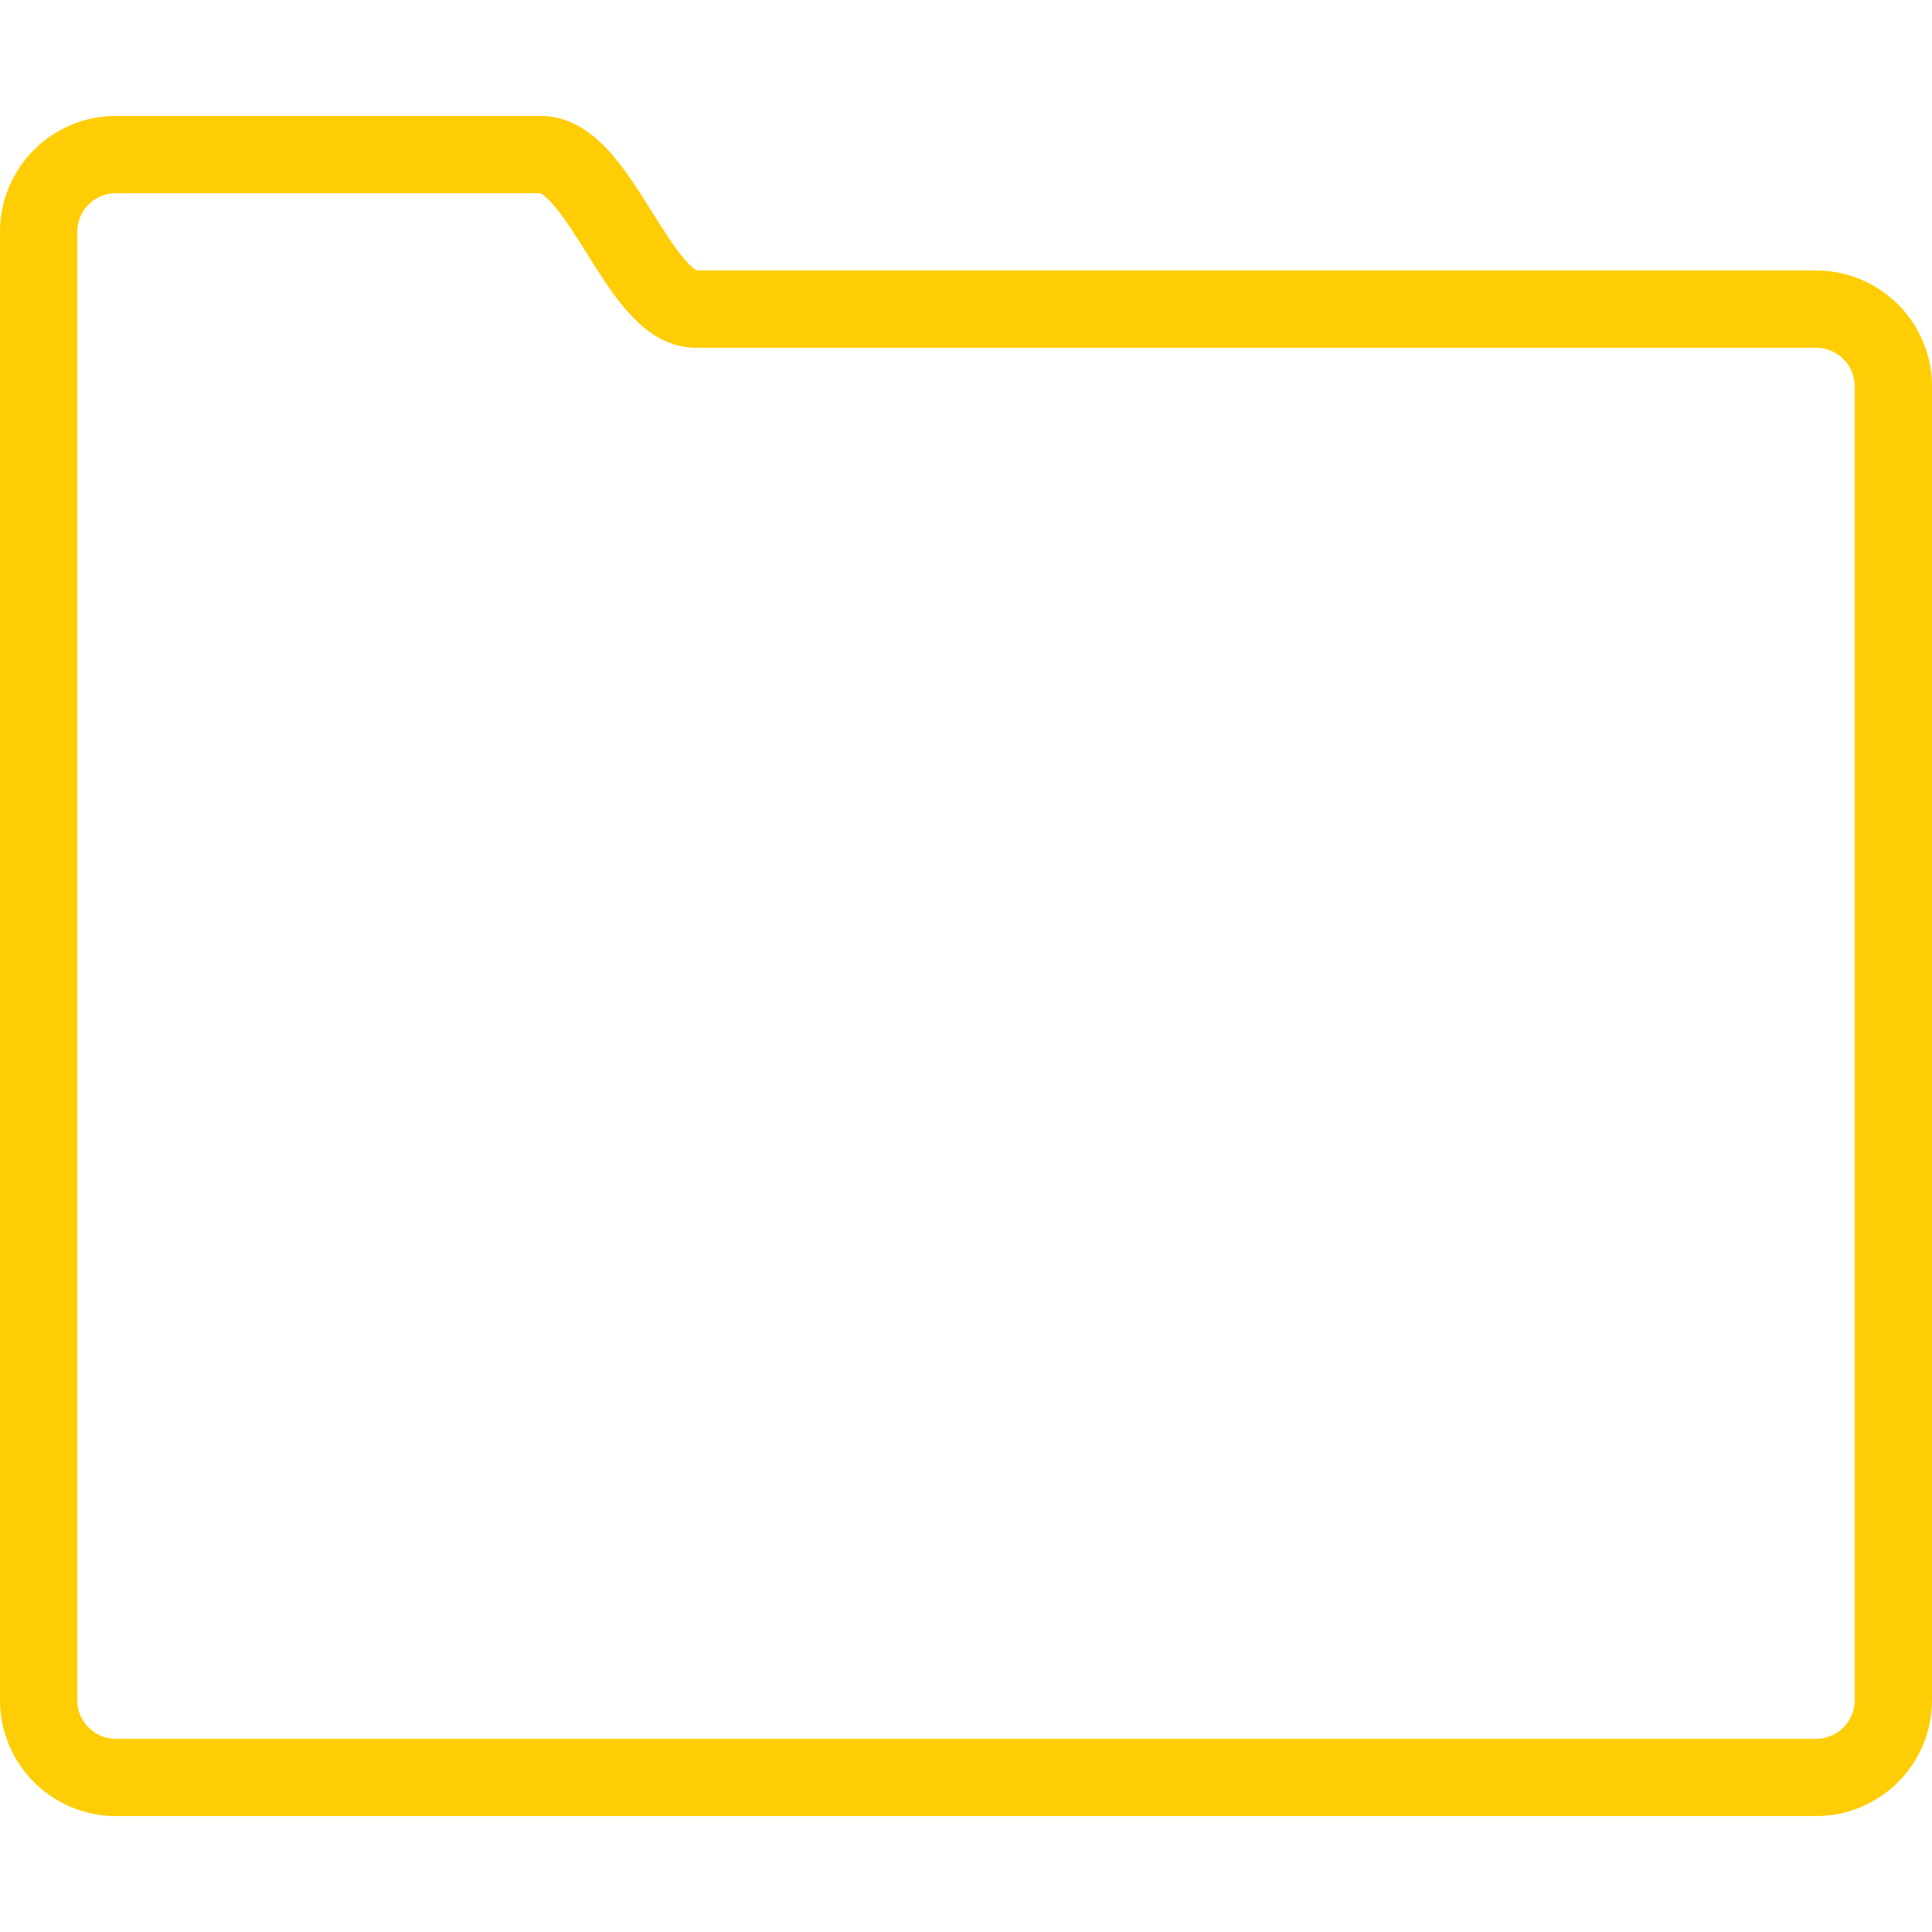
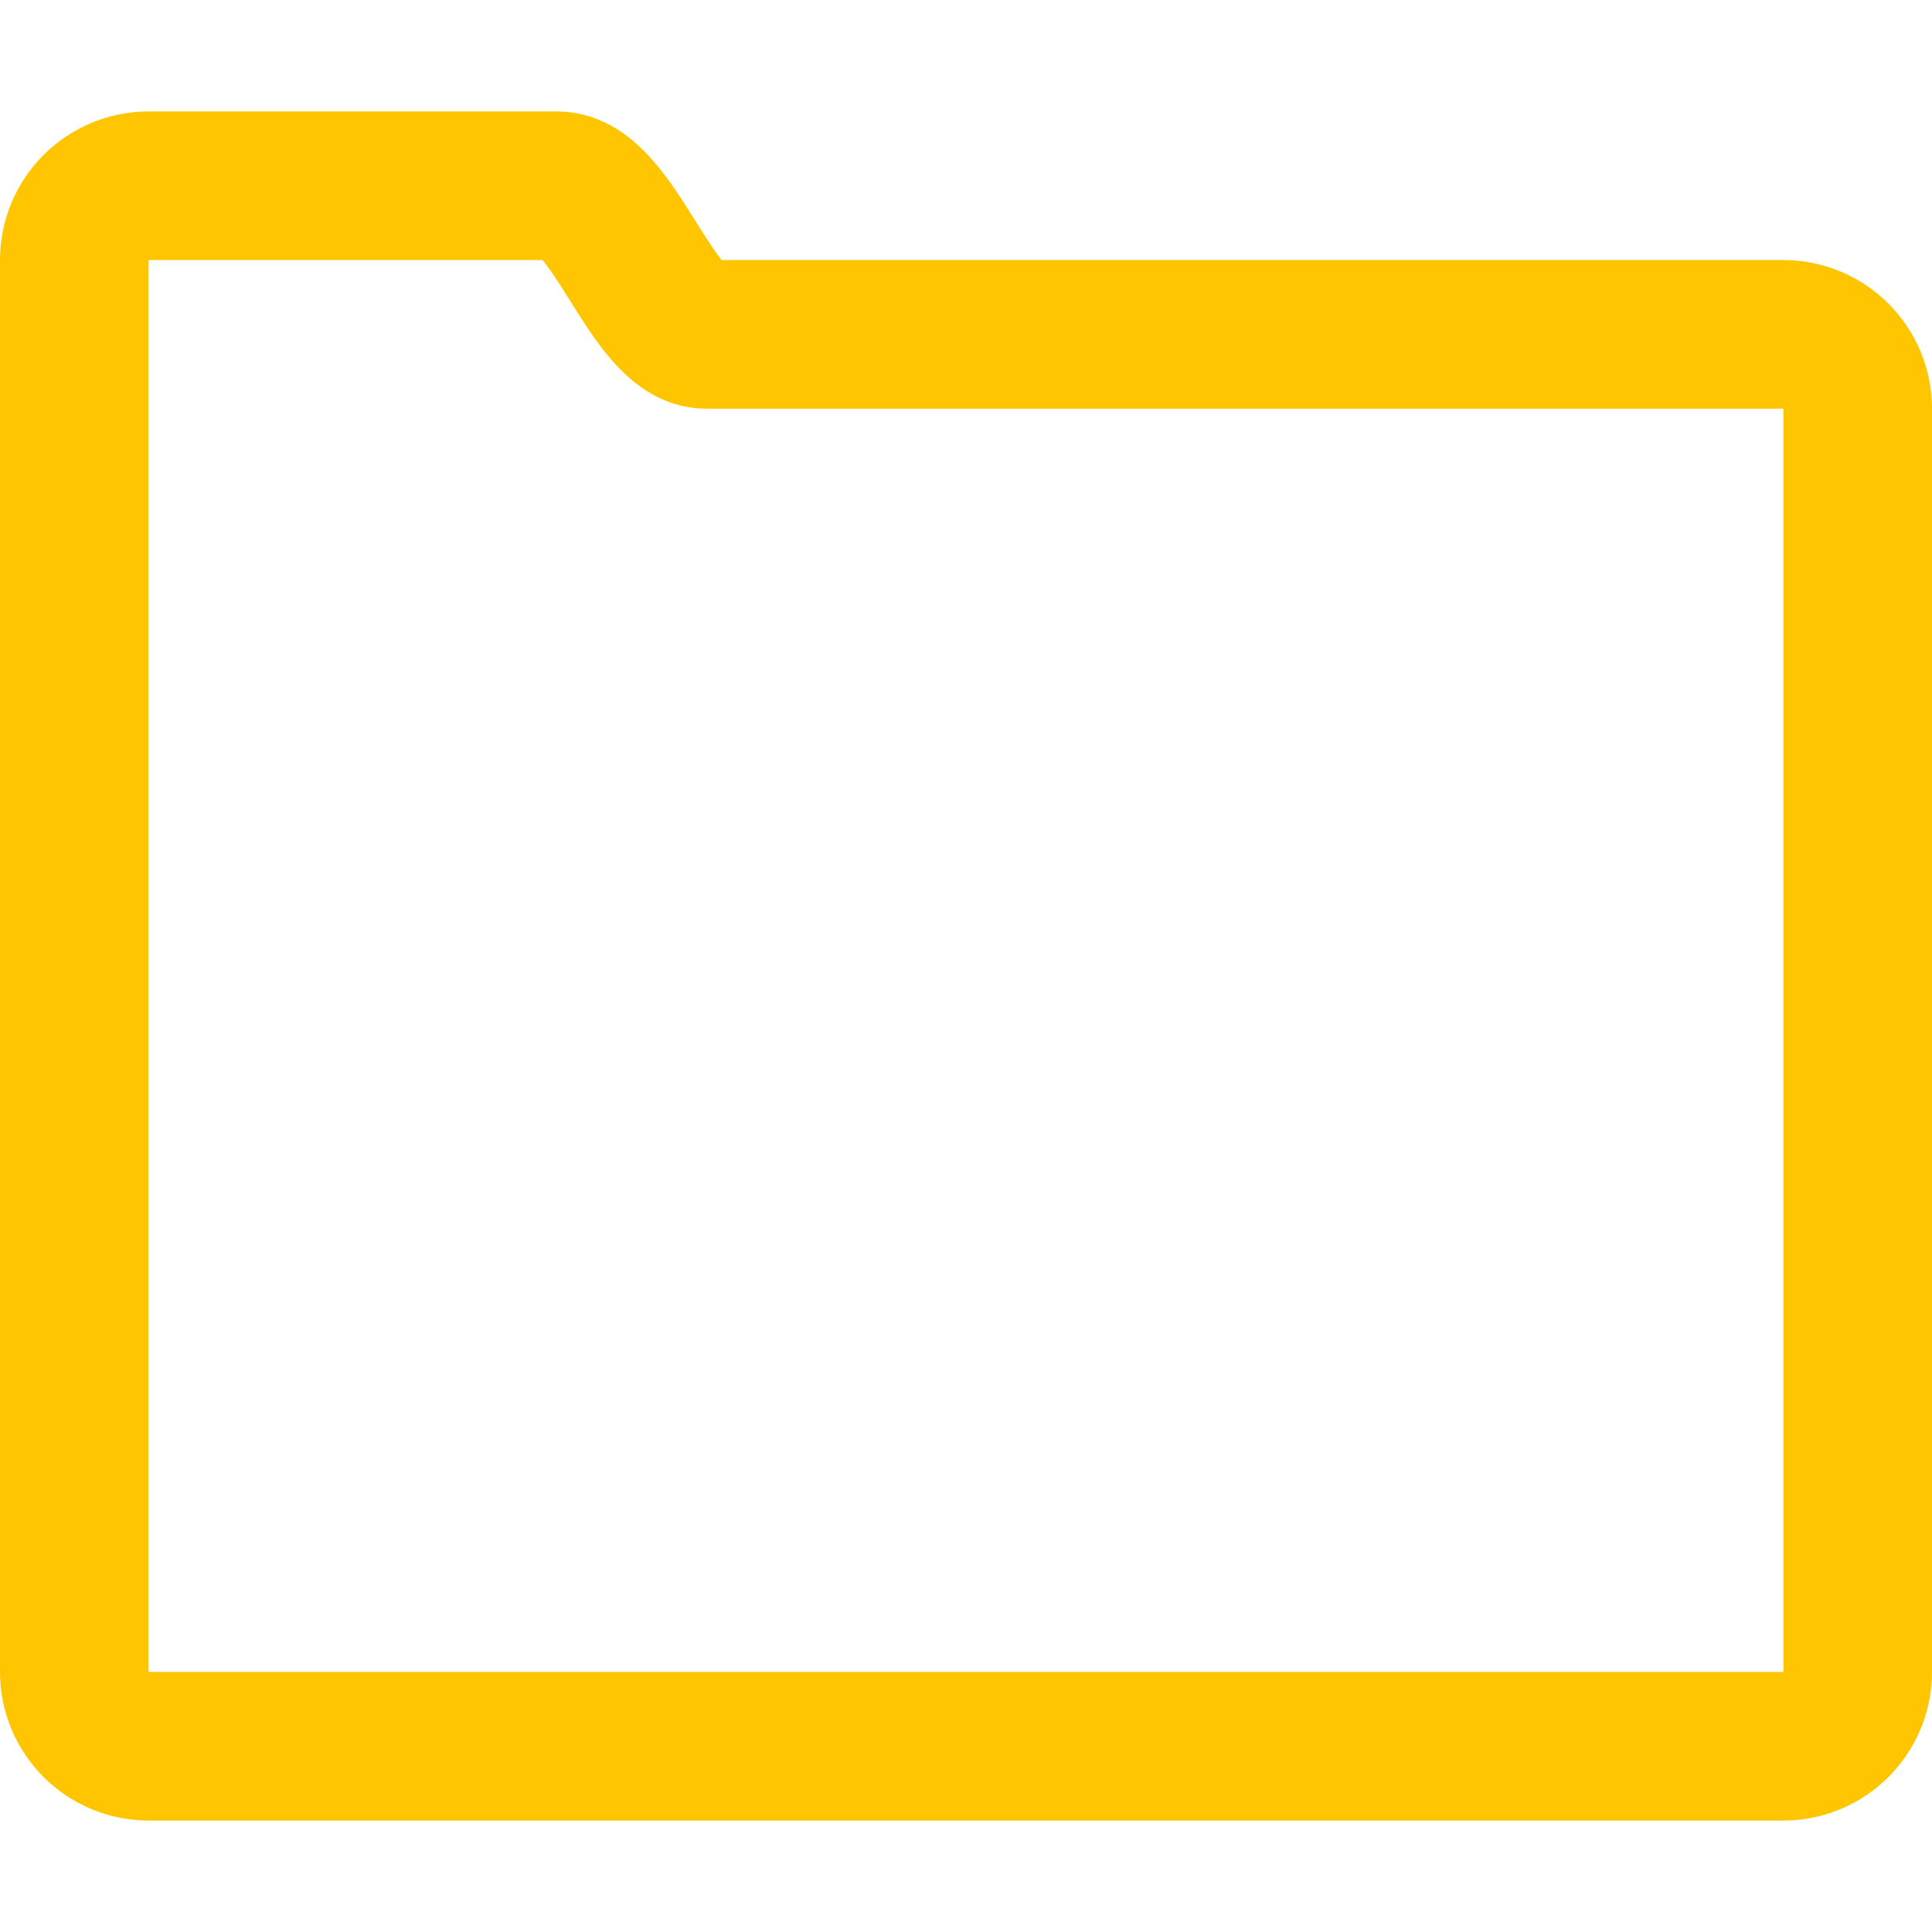
<svg xmlns="http://www.w3.org/2000/svg" enable-background="new 0 0 50 50" height="50px" id="Layer_1" version="1.1" viewBox="0 0 50 50" width="50px" xml:space="preserve">
  <defs id="defs11" />
-   <g id="g817" style="stroke:#ffcc00;fill:none">
-     <path style="fill:none;fill-opacity:1;stroke:#ffcc00;stroke-opacity:0.973" id="path4" stroke-width="2" stroke-miterlimit="10" stroke-linecap="round" stroke="#000000" fill="none" d="M47,8c0,0-27.648,0-29,0  c-1.469,0-2.484-4-4-4H3C1.896,4,1,4.896,1,6v4v30v4c0,1.104,0.896,2,2,2h44c1.104,0,2-0.896,2-2V10C49,8.896,48.104,8,47,8z" />
+   <g id="g817" style="fill:none;stroke:#ffc600;stroke-width:4;stroke-miterlimit:4;stroke-dasharray:none;stroke-opacity:1" transform="matrix(0.9615385,0,0,0.9615385,0.9615385,0.9615385)">
+     <path style="fill:none;fill-opacity:1;stroke:#ffc600;stroke-width:4;stroke-linecap:round;stroke-miterlimit:4;stroke-dasharray:none;stroke-opacity:1" id="path4" stroke-miterlimit="10" d="M 47,8 C 47,8 19.352,8 18,8 16.531,8 15.516,4 14,4 H 3 C 1.896,4 1,4.896 1,6 v 4 30 4 c 0,1.104 0.896,2 2,2 h 44 c 1.104,0 2,-0.896 2,-2 V 10 C 49,8.896 48.104,8 47,8 Z" />
  </g>
</svg>
